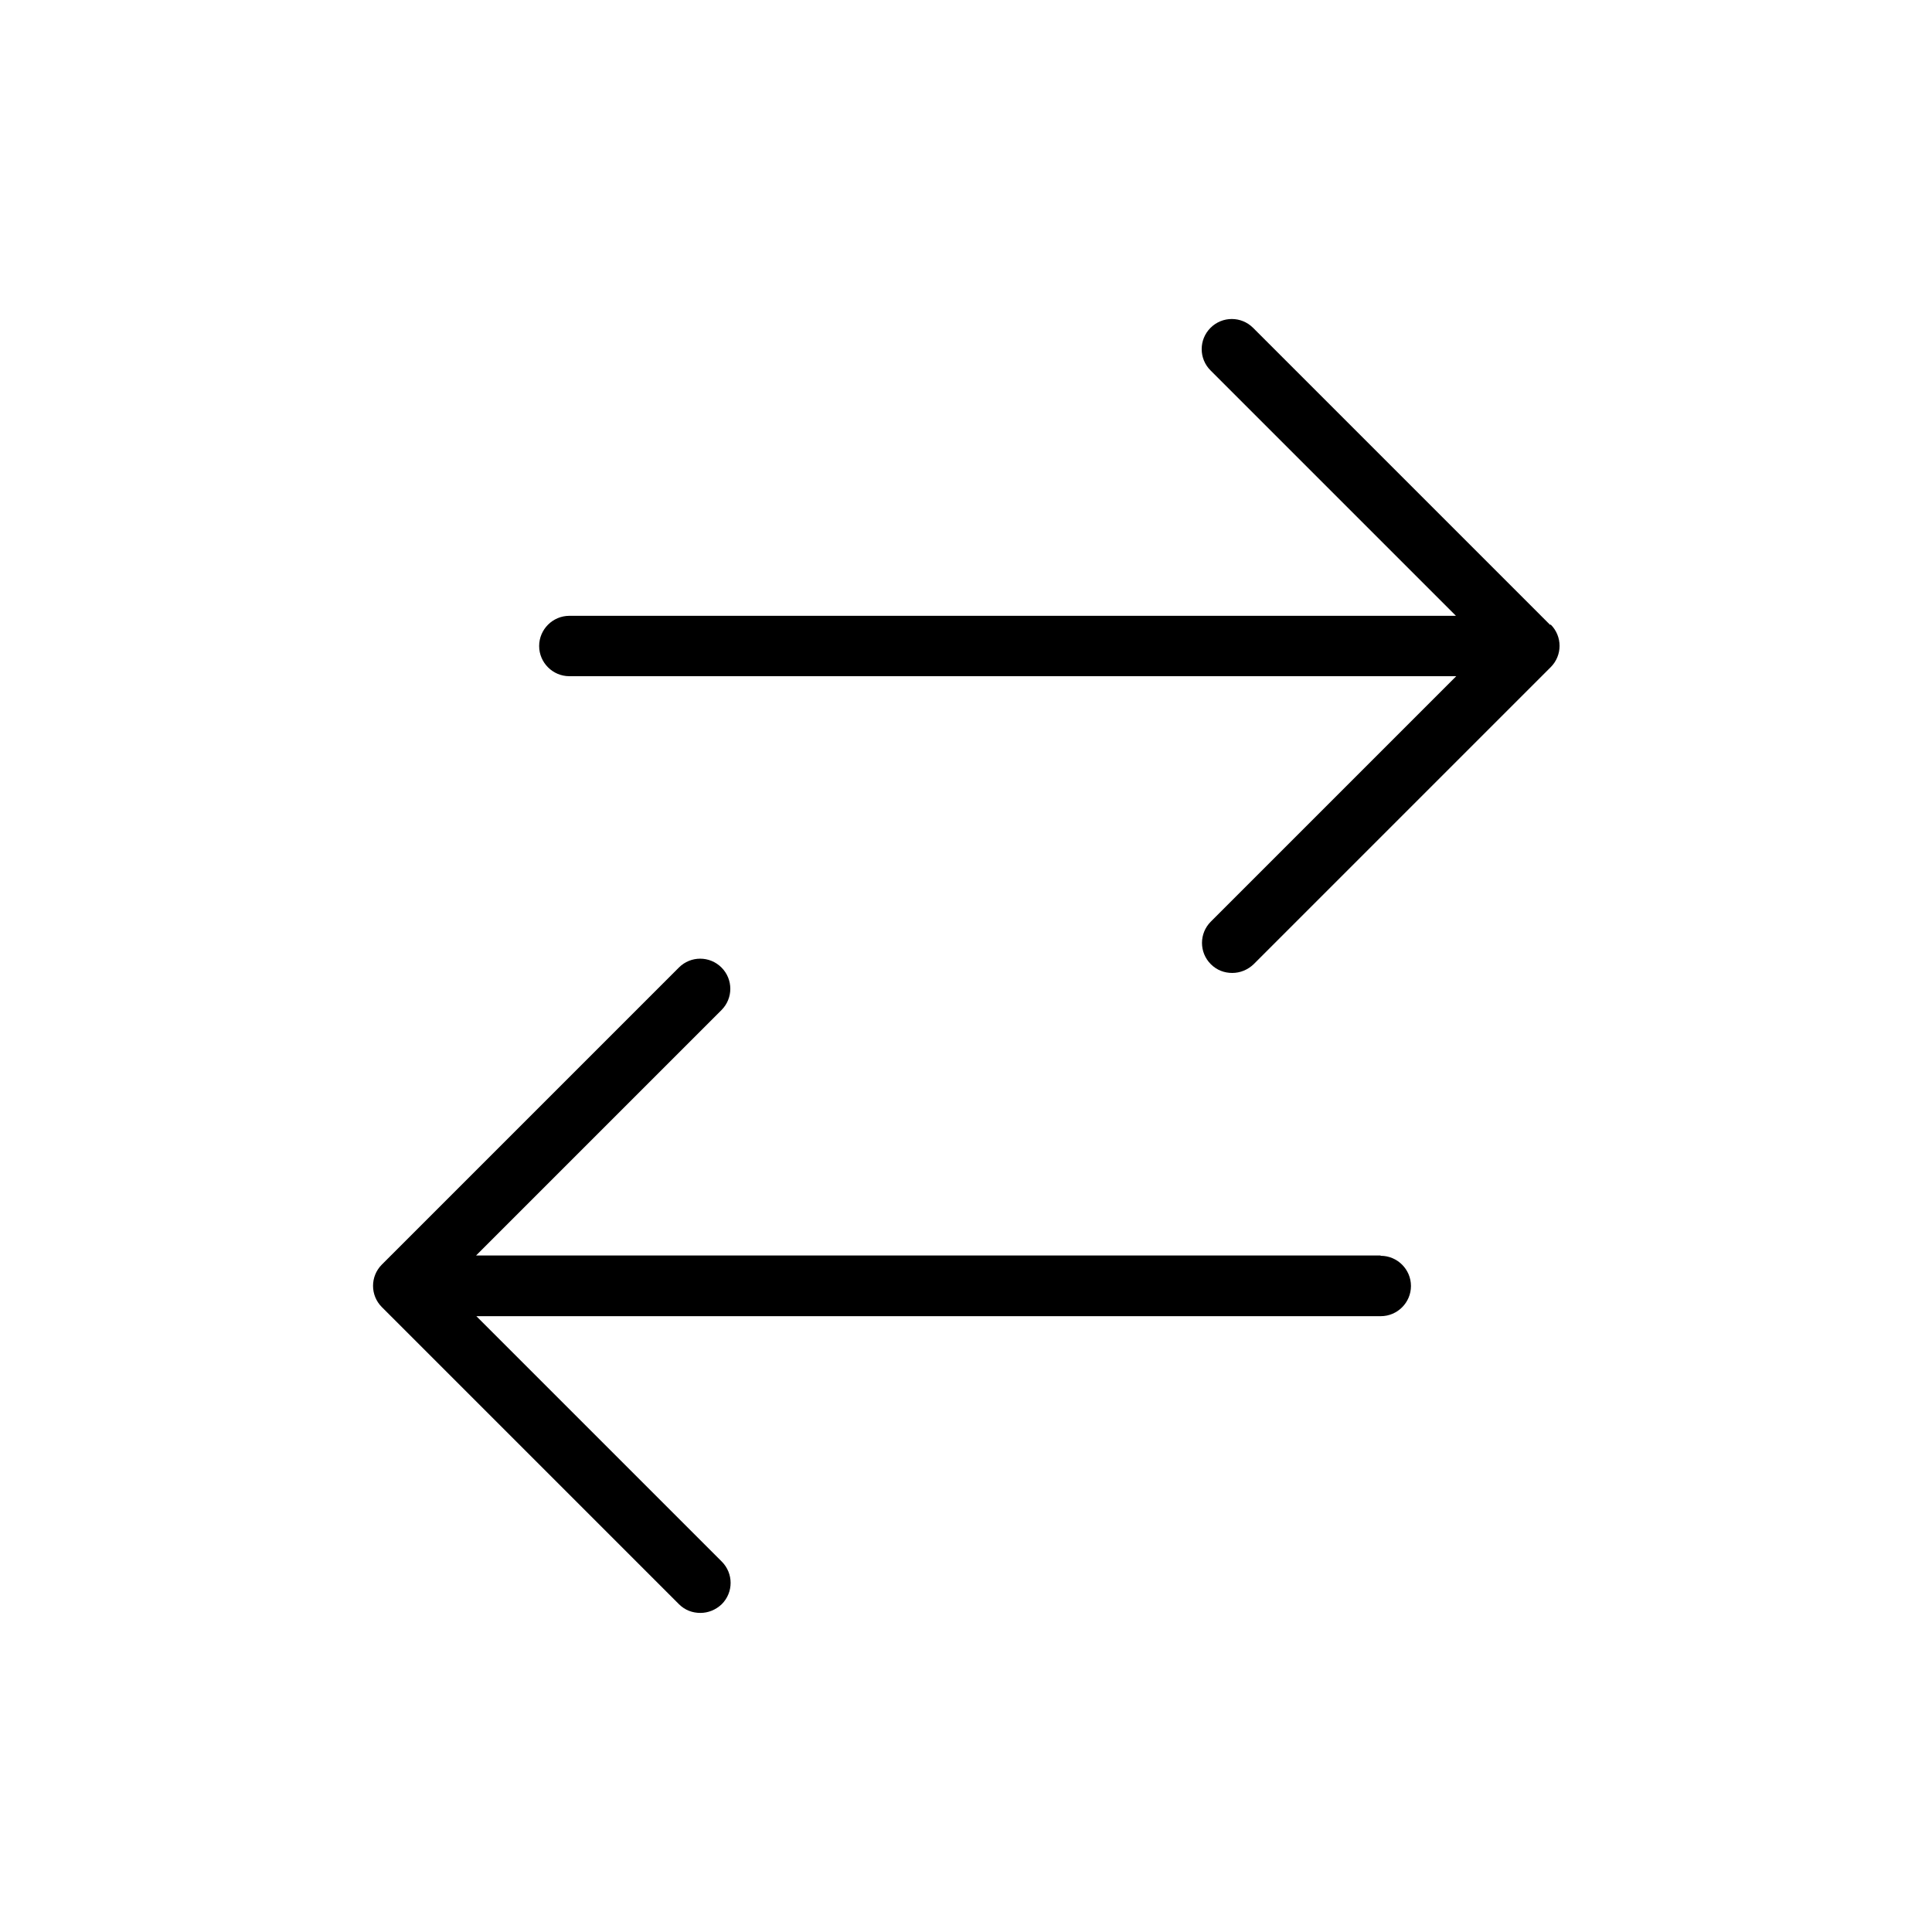
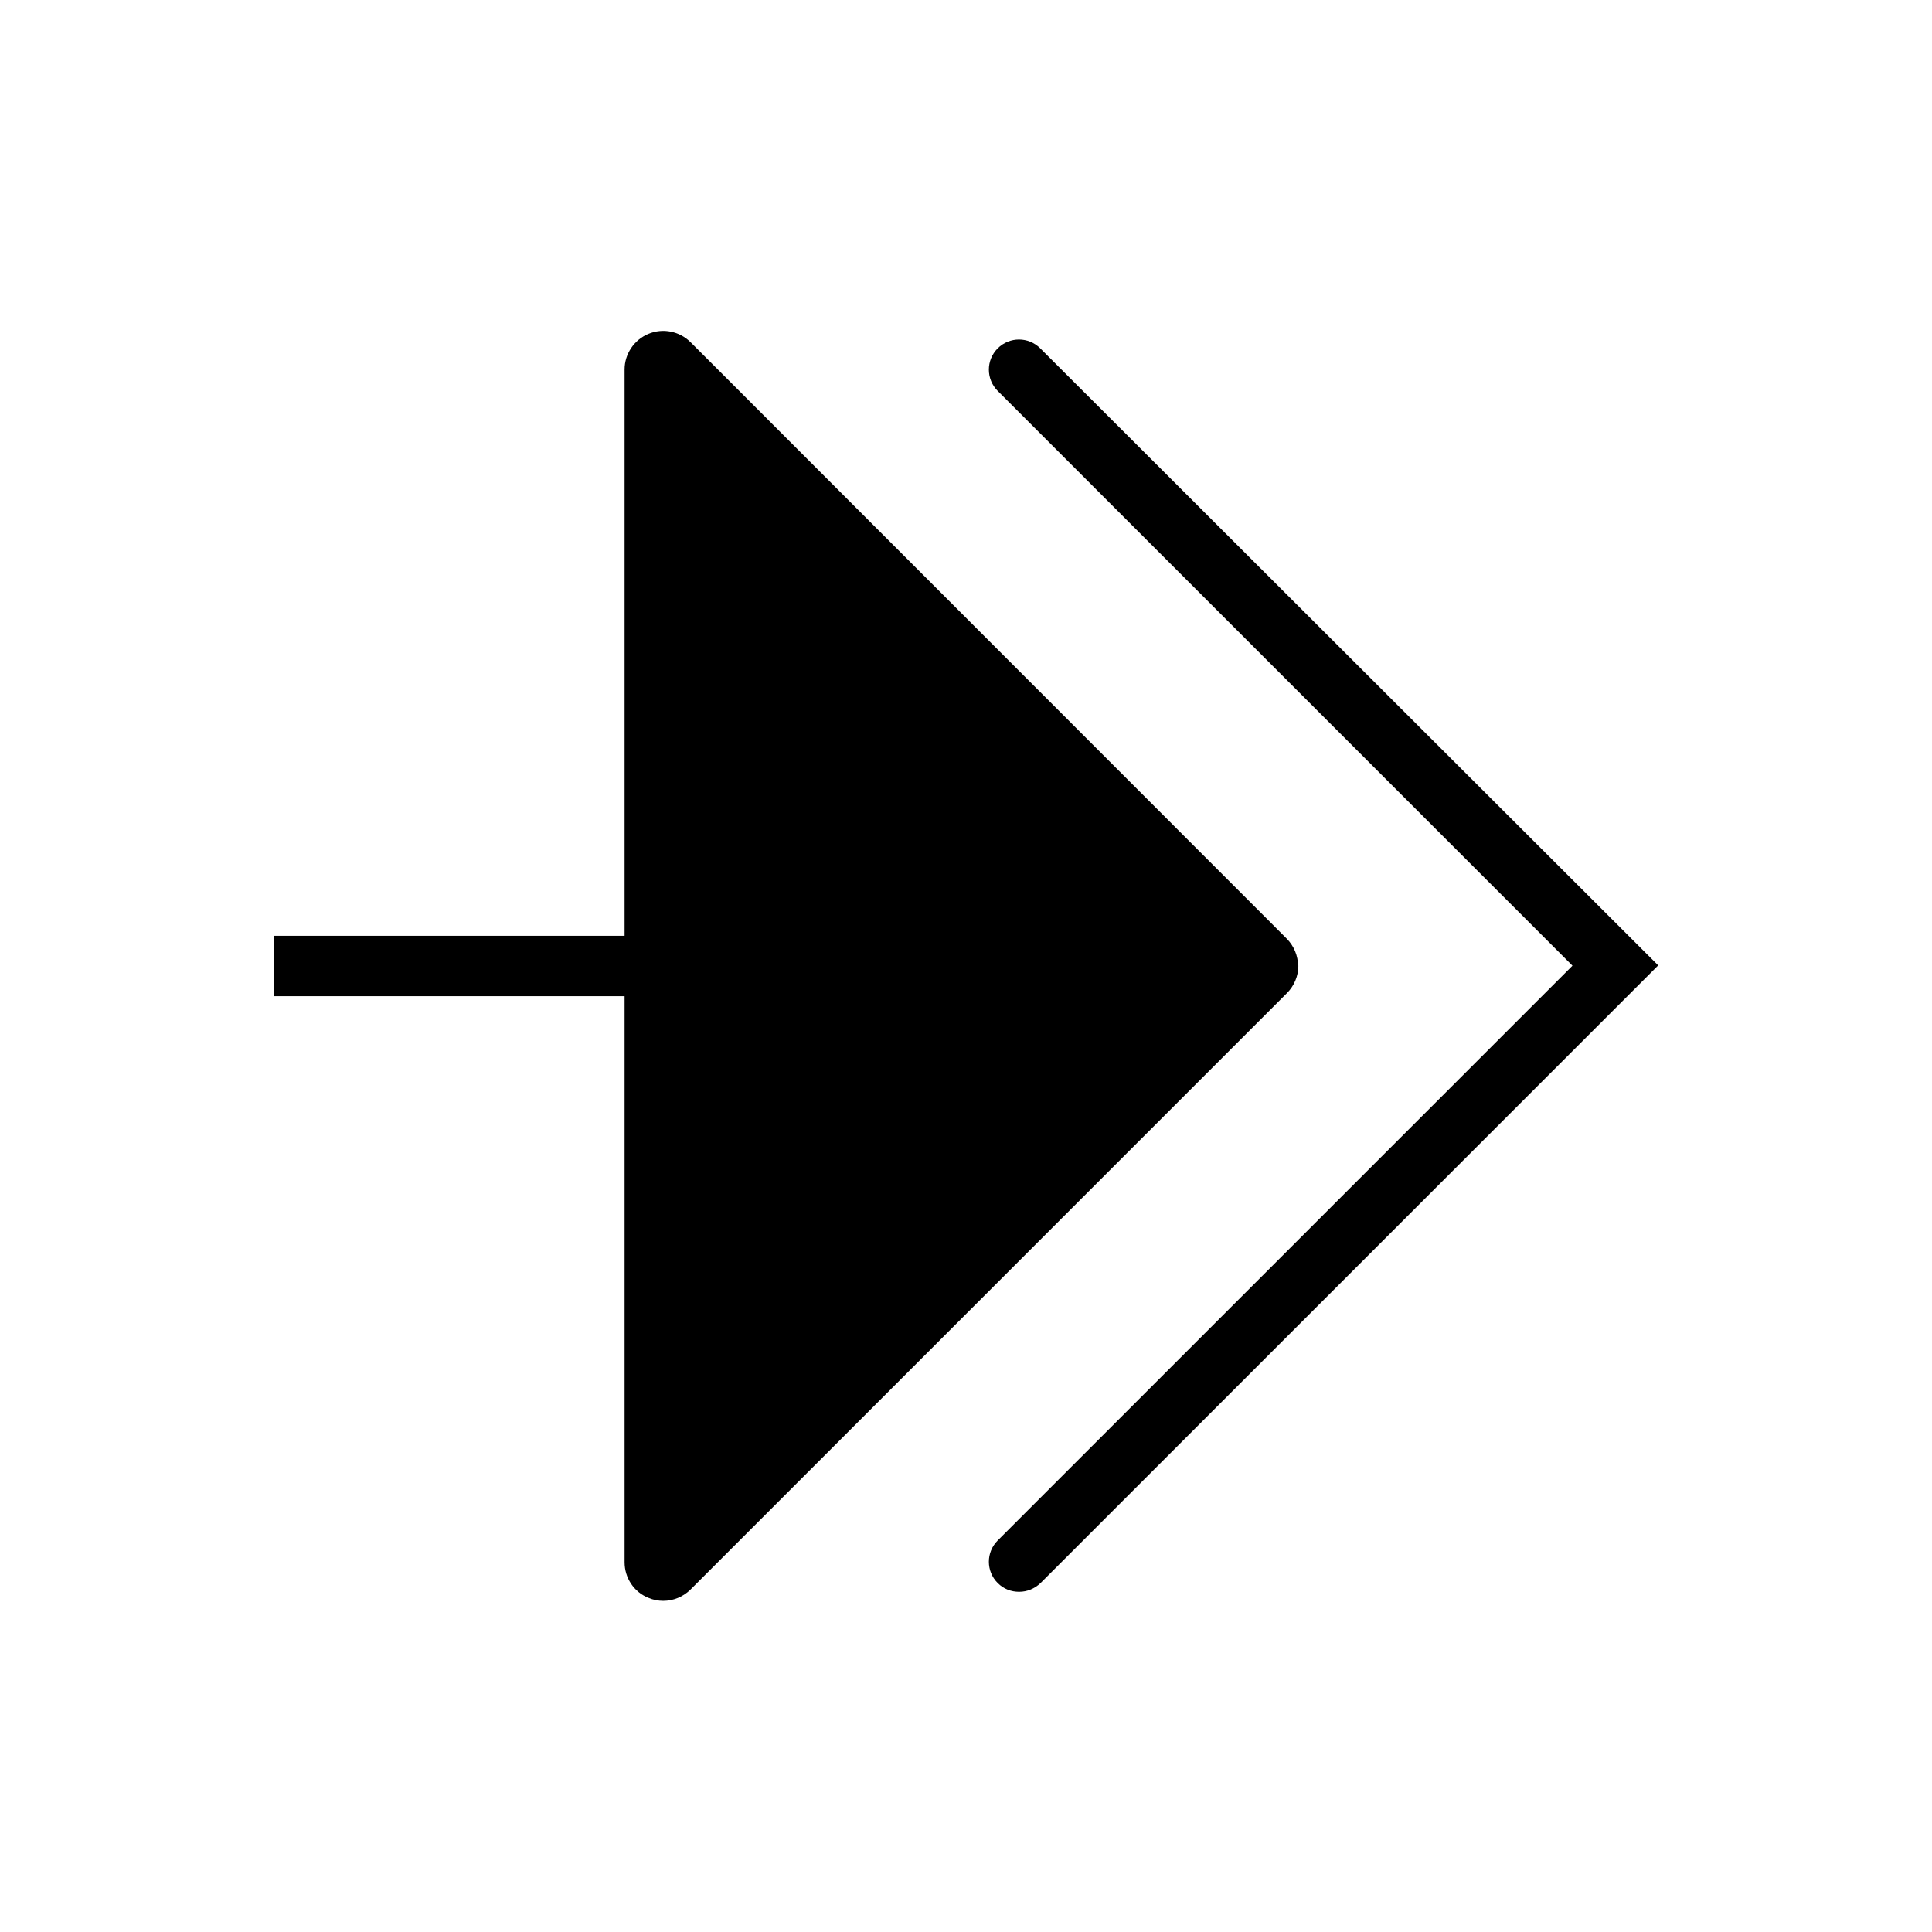
<svg xmlns="http://www.w3.org/2000/svg" aria-hidden="true" focusable="false" viewBox="0 0 64 64">
-   <path d="M51.35,20.7l-9.84-9.84c-.39-.39-1.02-.39-1.41,0s-.39,1.02,0,1.41l8.13,8.13H18.86c-.55,0-1,.45-1,1s.45,1,1,1h29.38l-8.13,8.13c-.39,.39-.39,1.02,0,1.41,.2,.2,.45,.29,.71,.29s.51-.1,.71-.29l9.84-9.84c.39-.39,.39-1.02,0-1.41Z" />
-   <path d="M45.73,41.59H15.77l8.13-8.13c.39-.39,.39-1.02,0-1.41s-1.02-.39-1.41,0l-9.84,9.84c-.39,.39-.39,1.02,0,1.41l9.84,9.84c.2,.2,.45,.29,.71,.29s.51-.1,.71-.29c.39-.39,.39-1.02,0-1.41l-8.13-8.13h29.96c.55,0,1-.45,1-1s-.45-1-1-1Z" />
+   <path d="M43,32c0-.34-.14-.67-.38-.91L22.88,11.34c-.37-.37-.92-.48-1.4-.28-.48,.2-.79,.67-.79,1.18V31H9.08v2h11.61v18.75c0,.52,.31,.99,.79,1.18,.16,.07,.33,.1,.49,.1,.33,0,.66-.13,.91-.38l19.75-19.75c.24-.24,.38-.57,.38-.91Z" />
+   <path d="M34.46,11.54c-.39-.39-1.02-.39-1.41,0s-.39,1.02,0,1.41l19.04,19.04-19.04,19.04c-.39,.39-.39,1.02,0,1.41,.2,.2,.45,.29,.71,.29s.51-.1,.71-.29l20.46-20.46L34.46,11.54Z" />
</svg>
